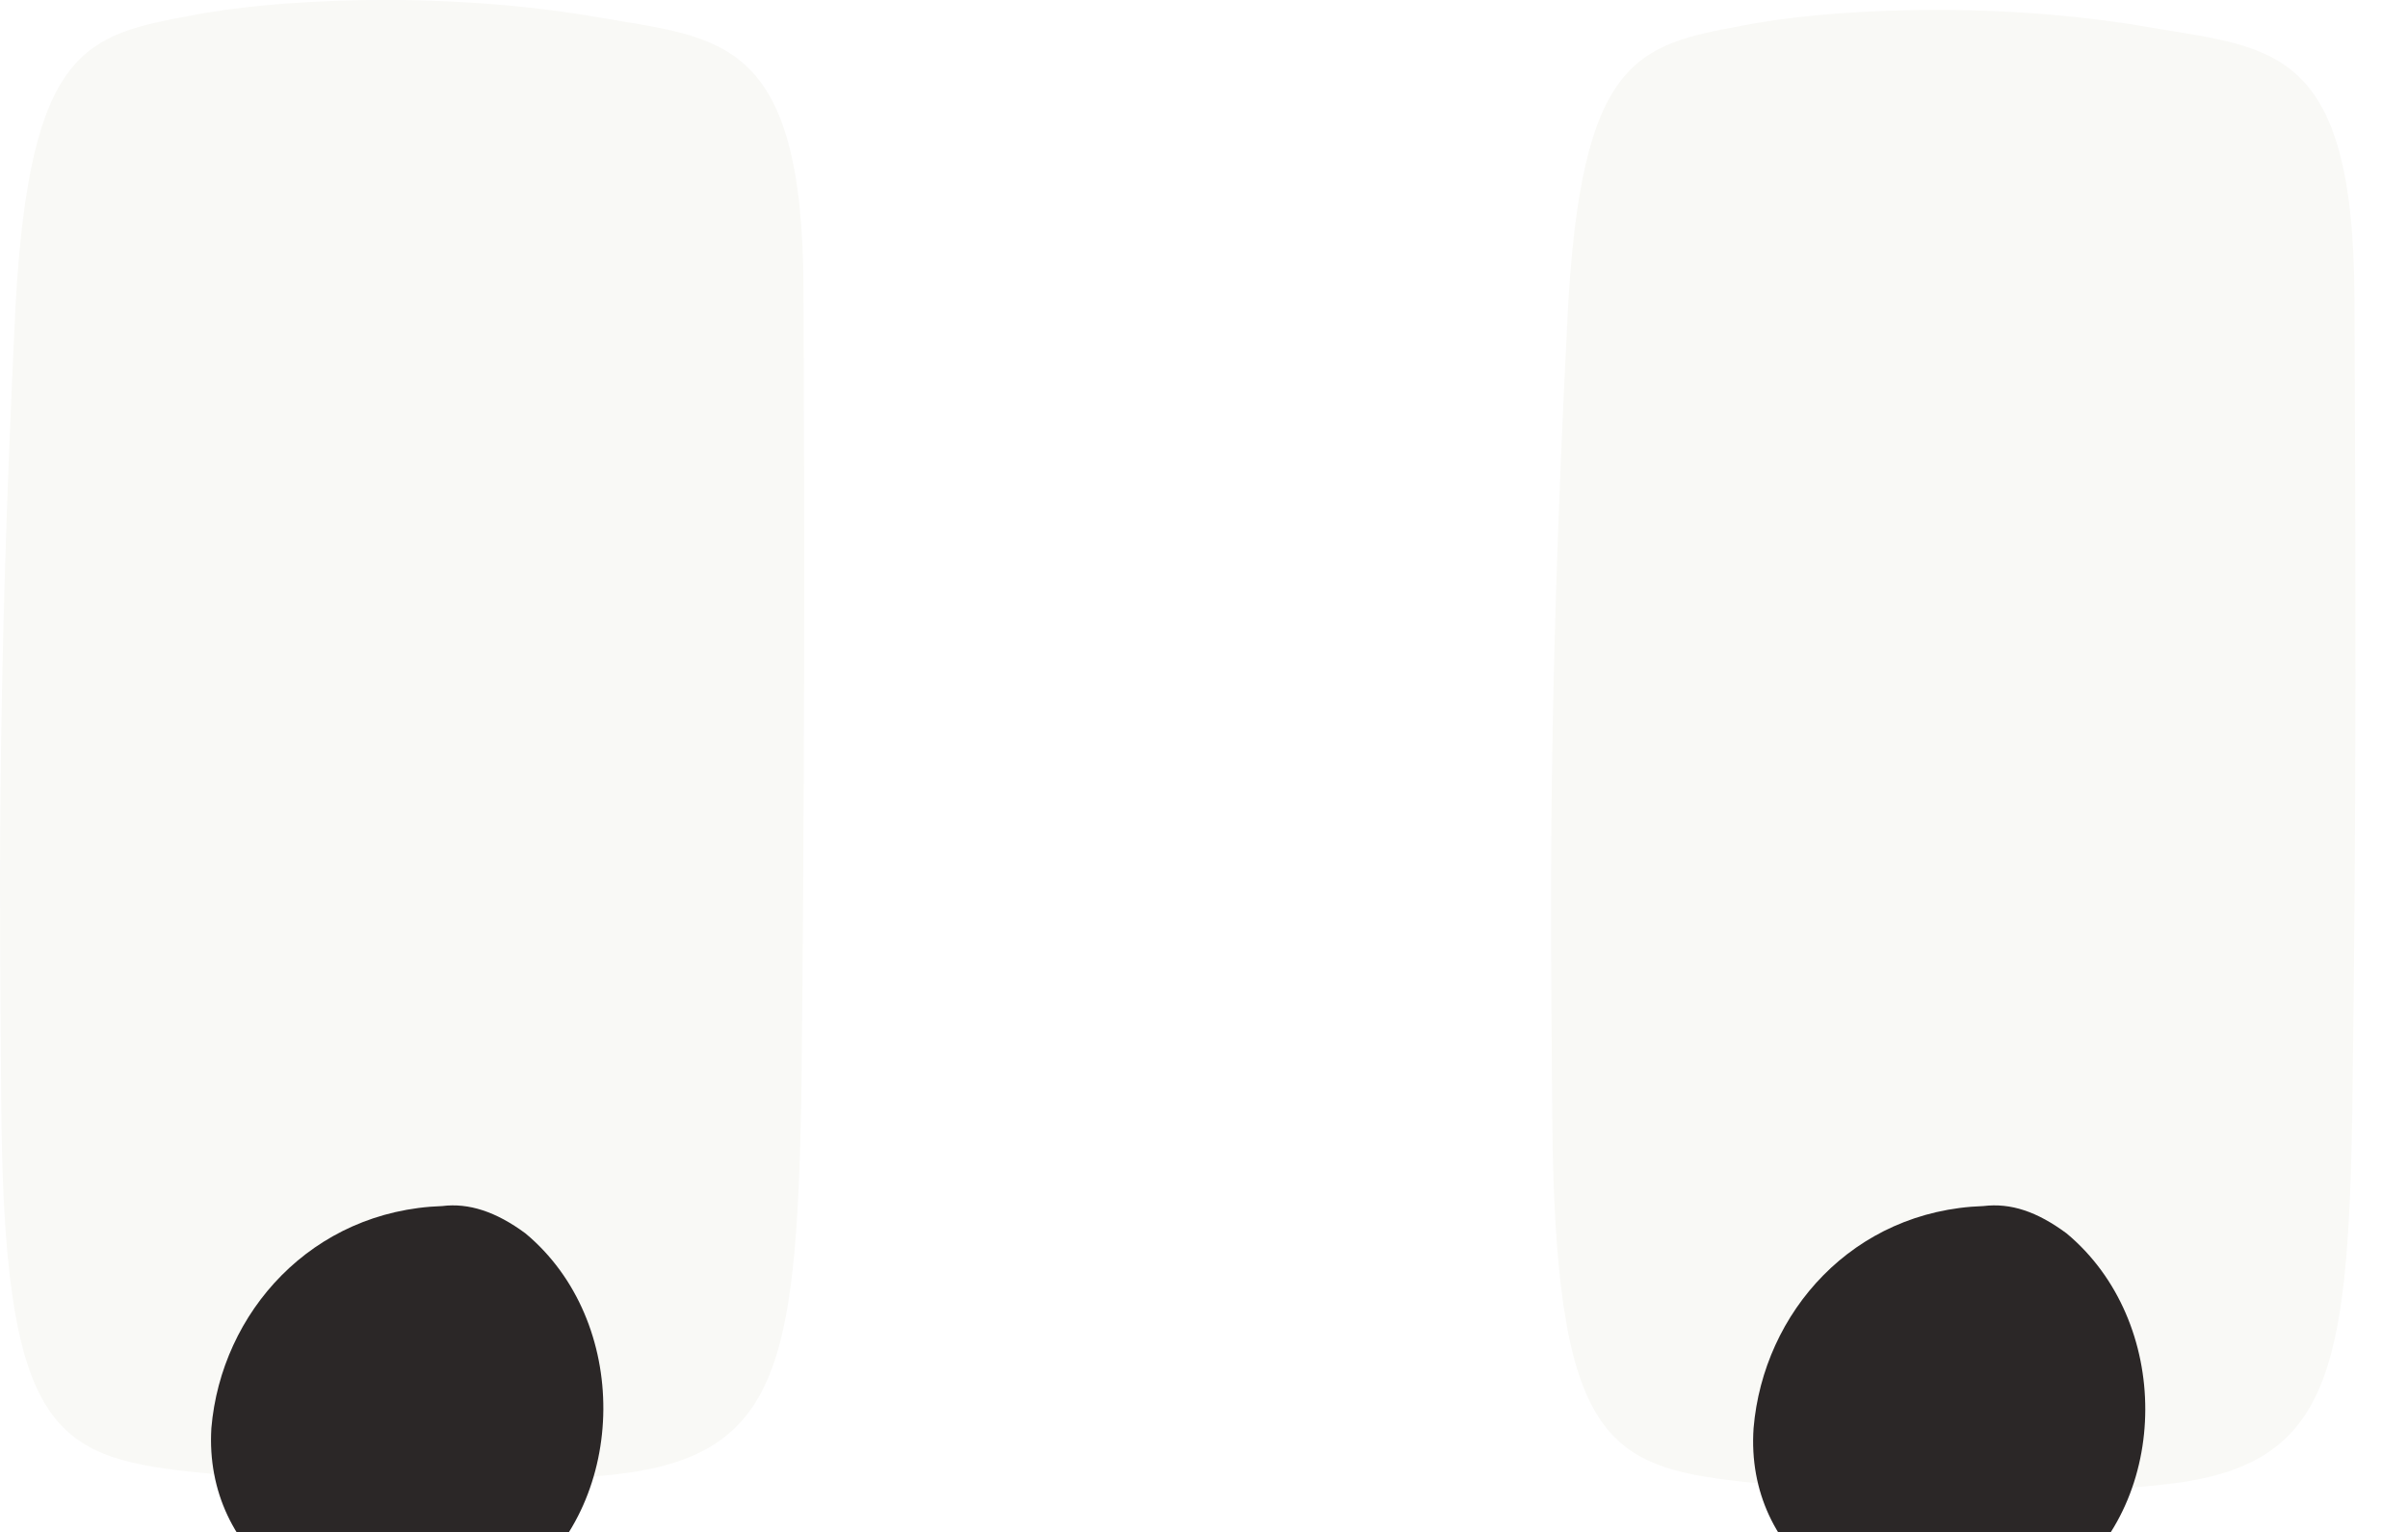
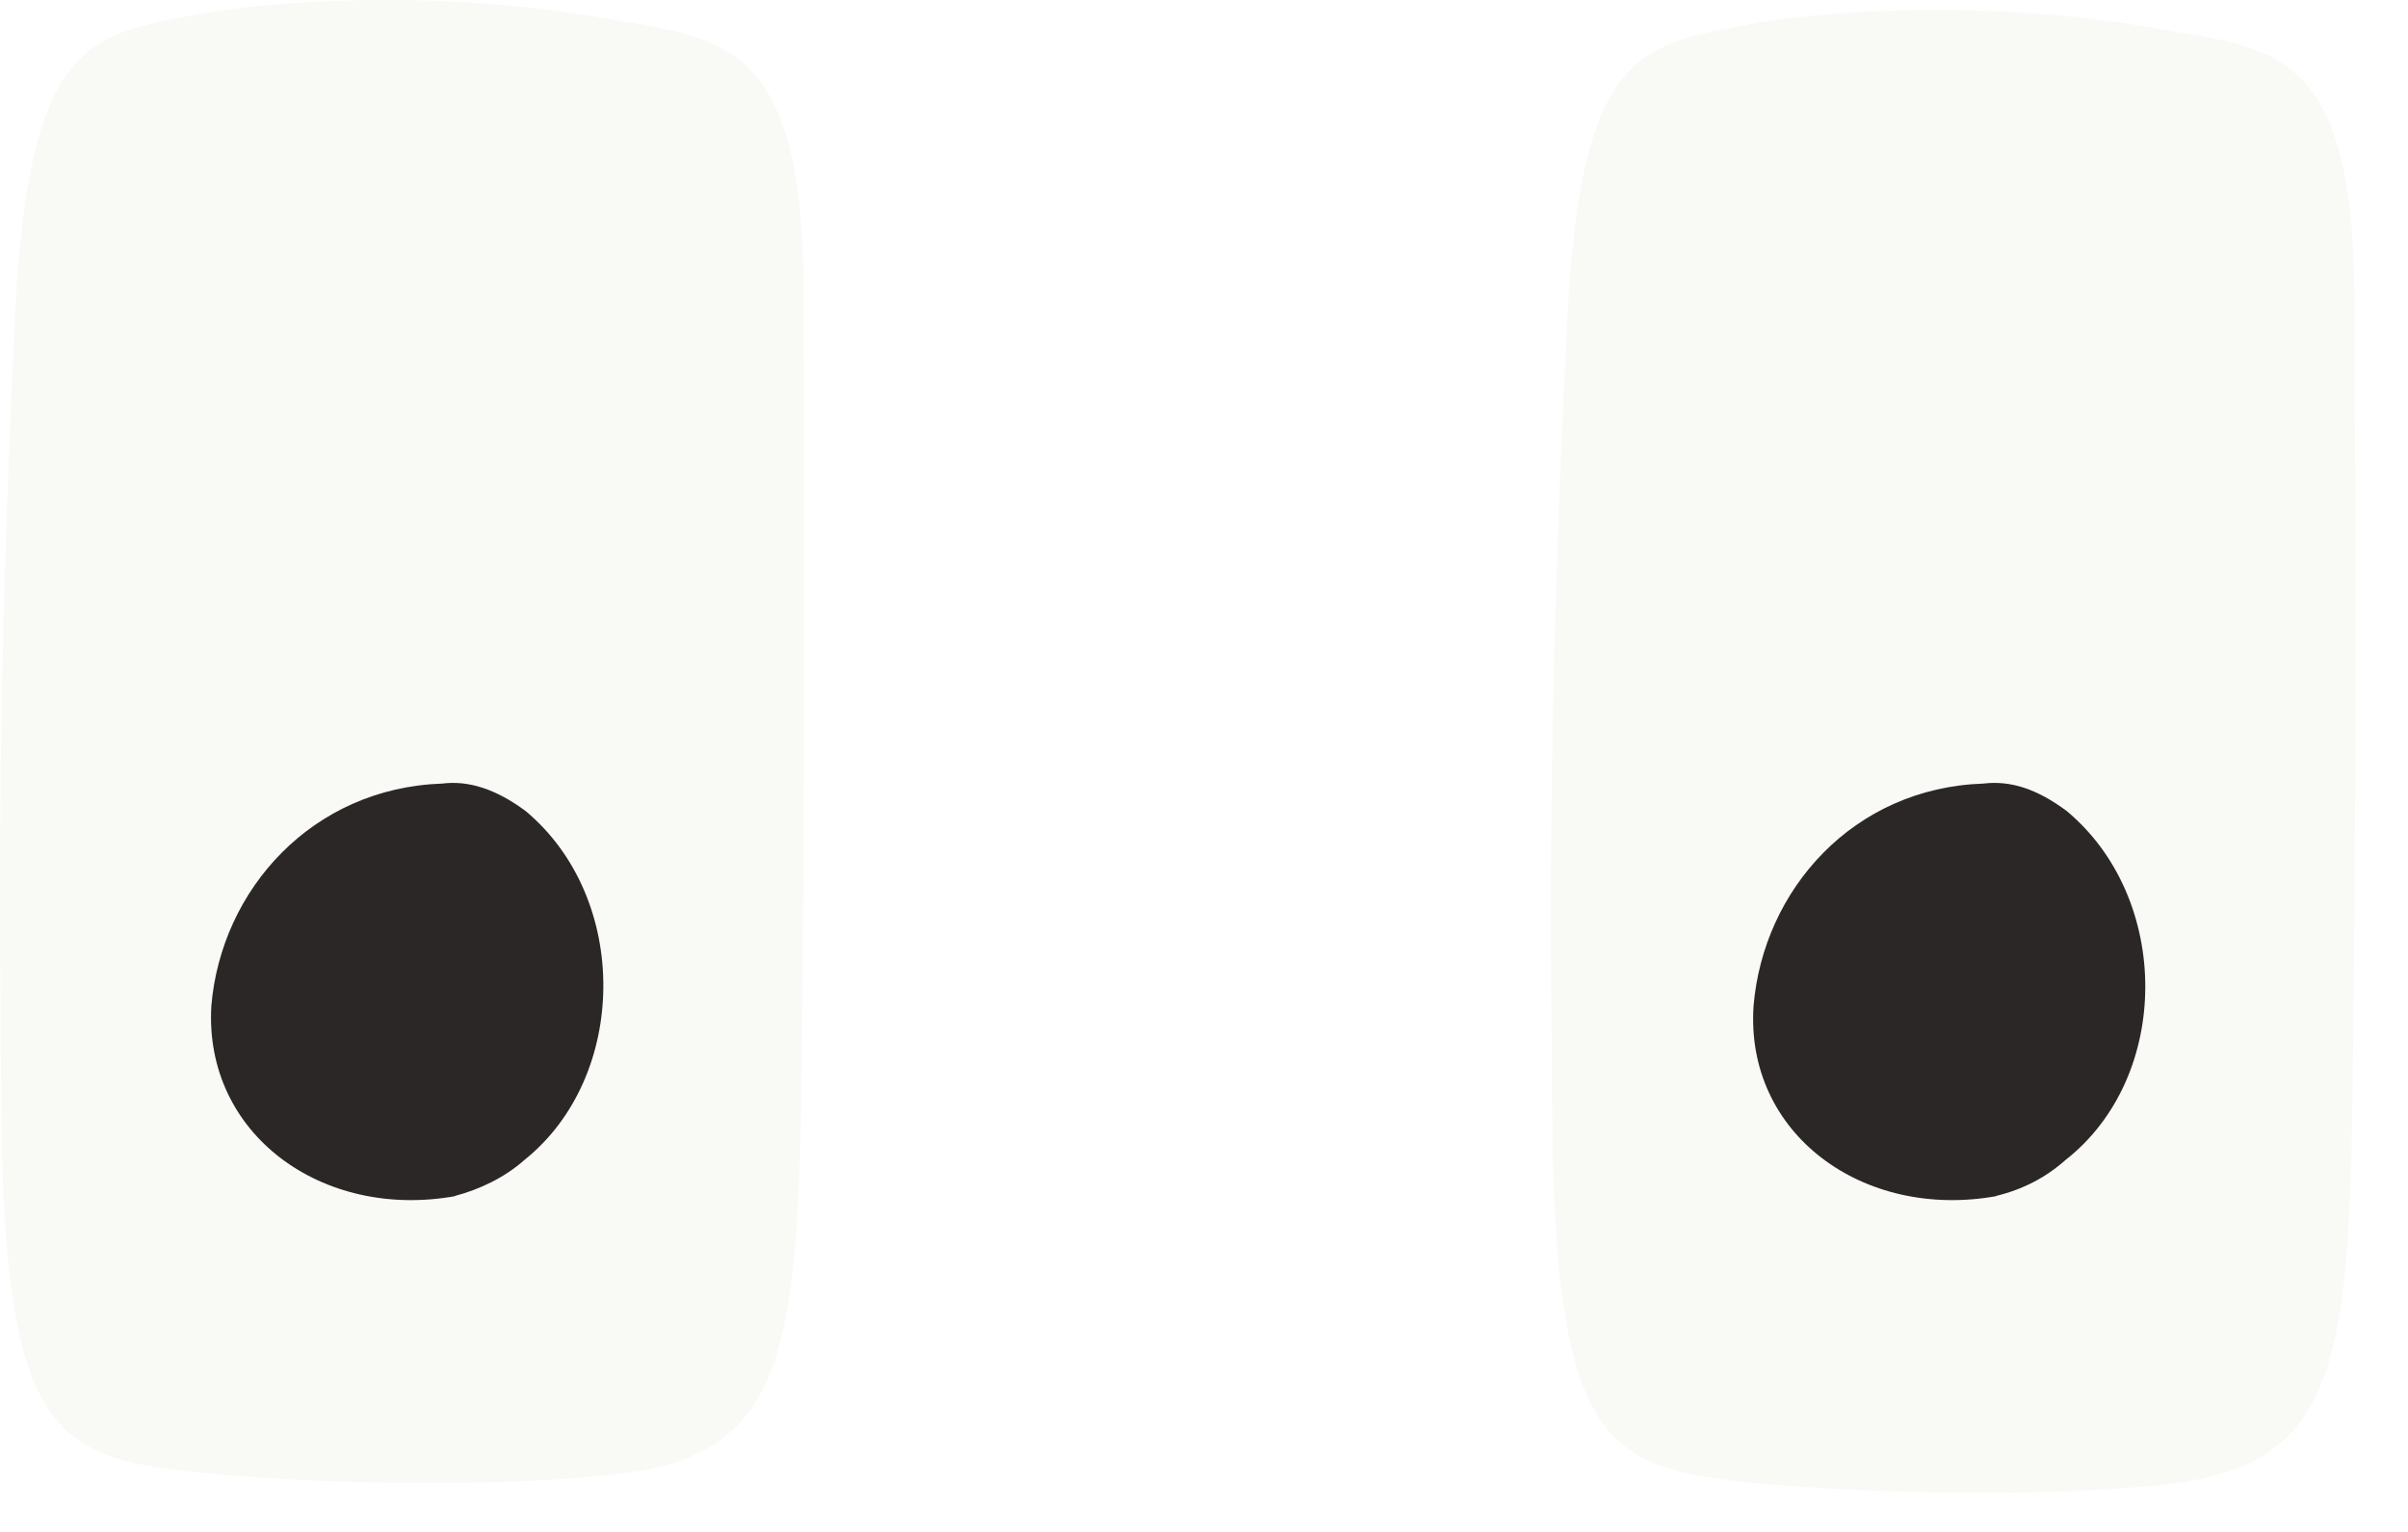
<svg xmlns="http://www.w3.org/2000/svg" viewBox="134 0 22 14">
  <path d="M139.641 13.472C138.521 13.601 136.801 13.562 135.751 13.451C134.471 13.312 134.031 13.052 134.011 10.052C134.001 8.431 133.961 6.541 134.141 2.811C134.271 0.421 134.791 0.321 135.751 0.141C136.461 0.001 137.991 -0.099 139.481 0.161C140.581 0.351 141.331 0.331 141.341 2.631C141.351 4.991 141.351 7.311 141.321 10.072C141.271 12.482 141.101 13.302 139.641 13.472Z" fill="#F9F9F6" />
  <path d="M153.811 13.562C152.711 13.692 150.971 13.652 149.921 13.541C148.651 13.402 148.201 13.142 148.181 10.142C148.171 8.522 148.131 6.632 148.321 2.902C148.441 0.512 148.961 0.412 149.931 0.232C150.631 0.092 152.171 -0.008 153.651 0.252C154.771 0.442 155.501 0.422 155.511 2.722C155.521 5.082 155.531 7.402 155.491 10.162C155.451 12.572 155.271 13.392 153.811 13.562Z" fill="#F9F9F6" />
-   <path d="M 152.241 14.792 C 151.021 15.012 149.941 14.222 150.021 13.052 C 150.111 11.992 150.931 11.062 152.121 11.022 C 152.371 10.992 152.611 11.072 152.881 11.272 C 153.841 12.072 153.841 13.702 152.871 14.462 C 152.691 14.622 152.481 14.732 152.231 14.792 152.241 Z" fill="#2B2727" />
-   <path d="M 138.161 14.792 C 136.941 15.012 135.861 14.222 135.931 13.052 C 136.021 11.992 136.851 11.062 138.041 11.022 C 138.281 10.992 138.531 11.072 138.801 11.272 C 139.761 12.072 139.741 13.702 138.791 14.462 C 138.611 14.622 138.381 14.732 138.151 14.792 138.161 Z" fill="#2B2727" />
+   <path d="M 152.241 10.931 C 151.021 11.151 149.941 10.361 150.021 9.191 C 150.111 8.131 150.931 7.201 152.121 7.161 C 152.371 7.131 152.611 7.211 152.881 7.411 C 153.841 8.211 153.841 9.841 152.871 10.601 C 152.691 10.761 152.481 10.871 152.231 10.931 152.241 Z" fill="#2B2727" />
+   <path d="M 138.161 10.931 C 136.941 11.151 135.861 10.361 135.931 9.191 C 136.021 8.131 136.851 7.201 138.041 7.161 C 138.281 7.131 138.531 7.211 138.801 7.411 C 139.761 8.211 139.741 9.841 138.791 10.601 C 138.611 10.761 138.381 10.871 138.151 10.931 138.161 Z" fill="#2B2727" />
</svg>
